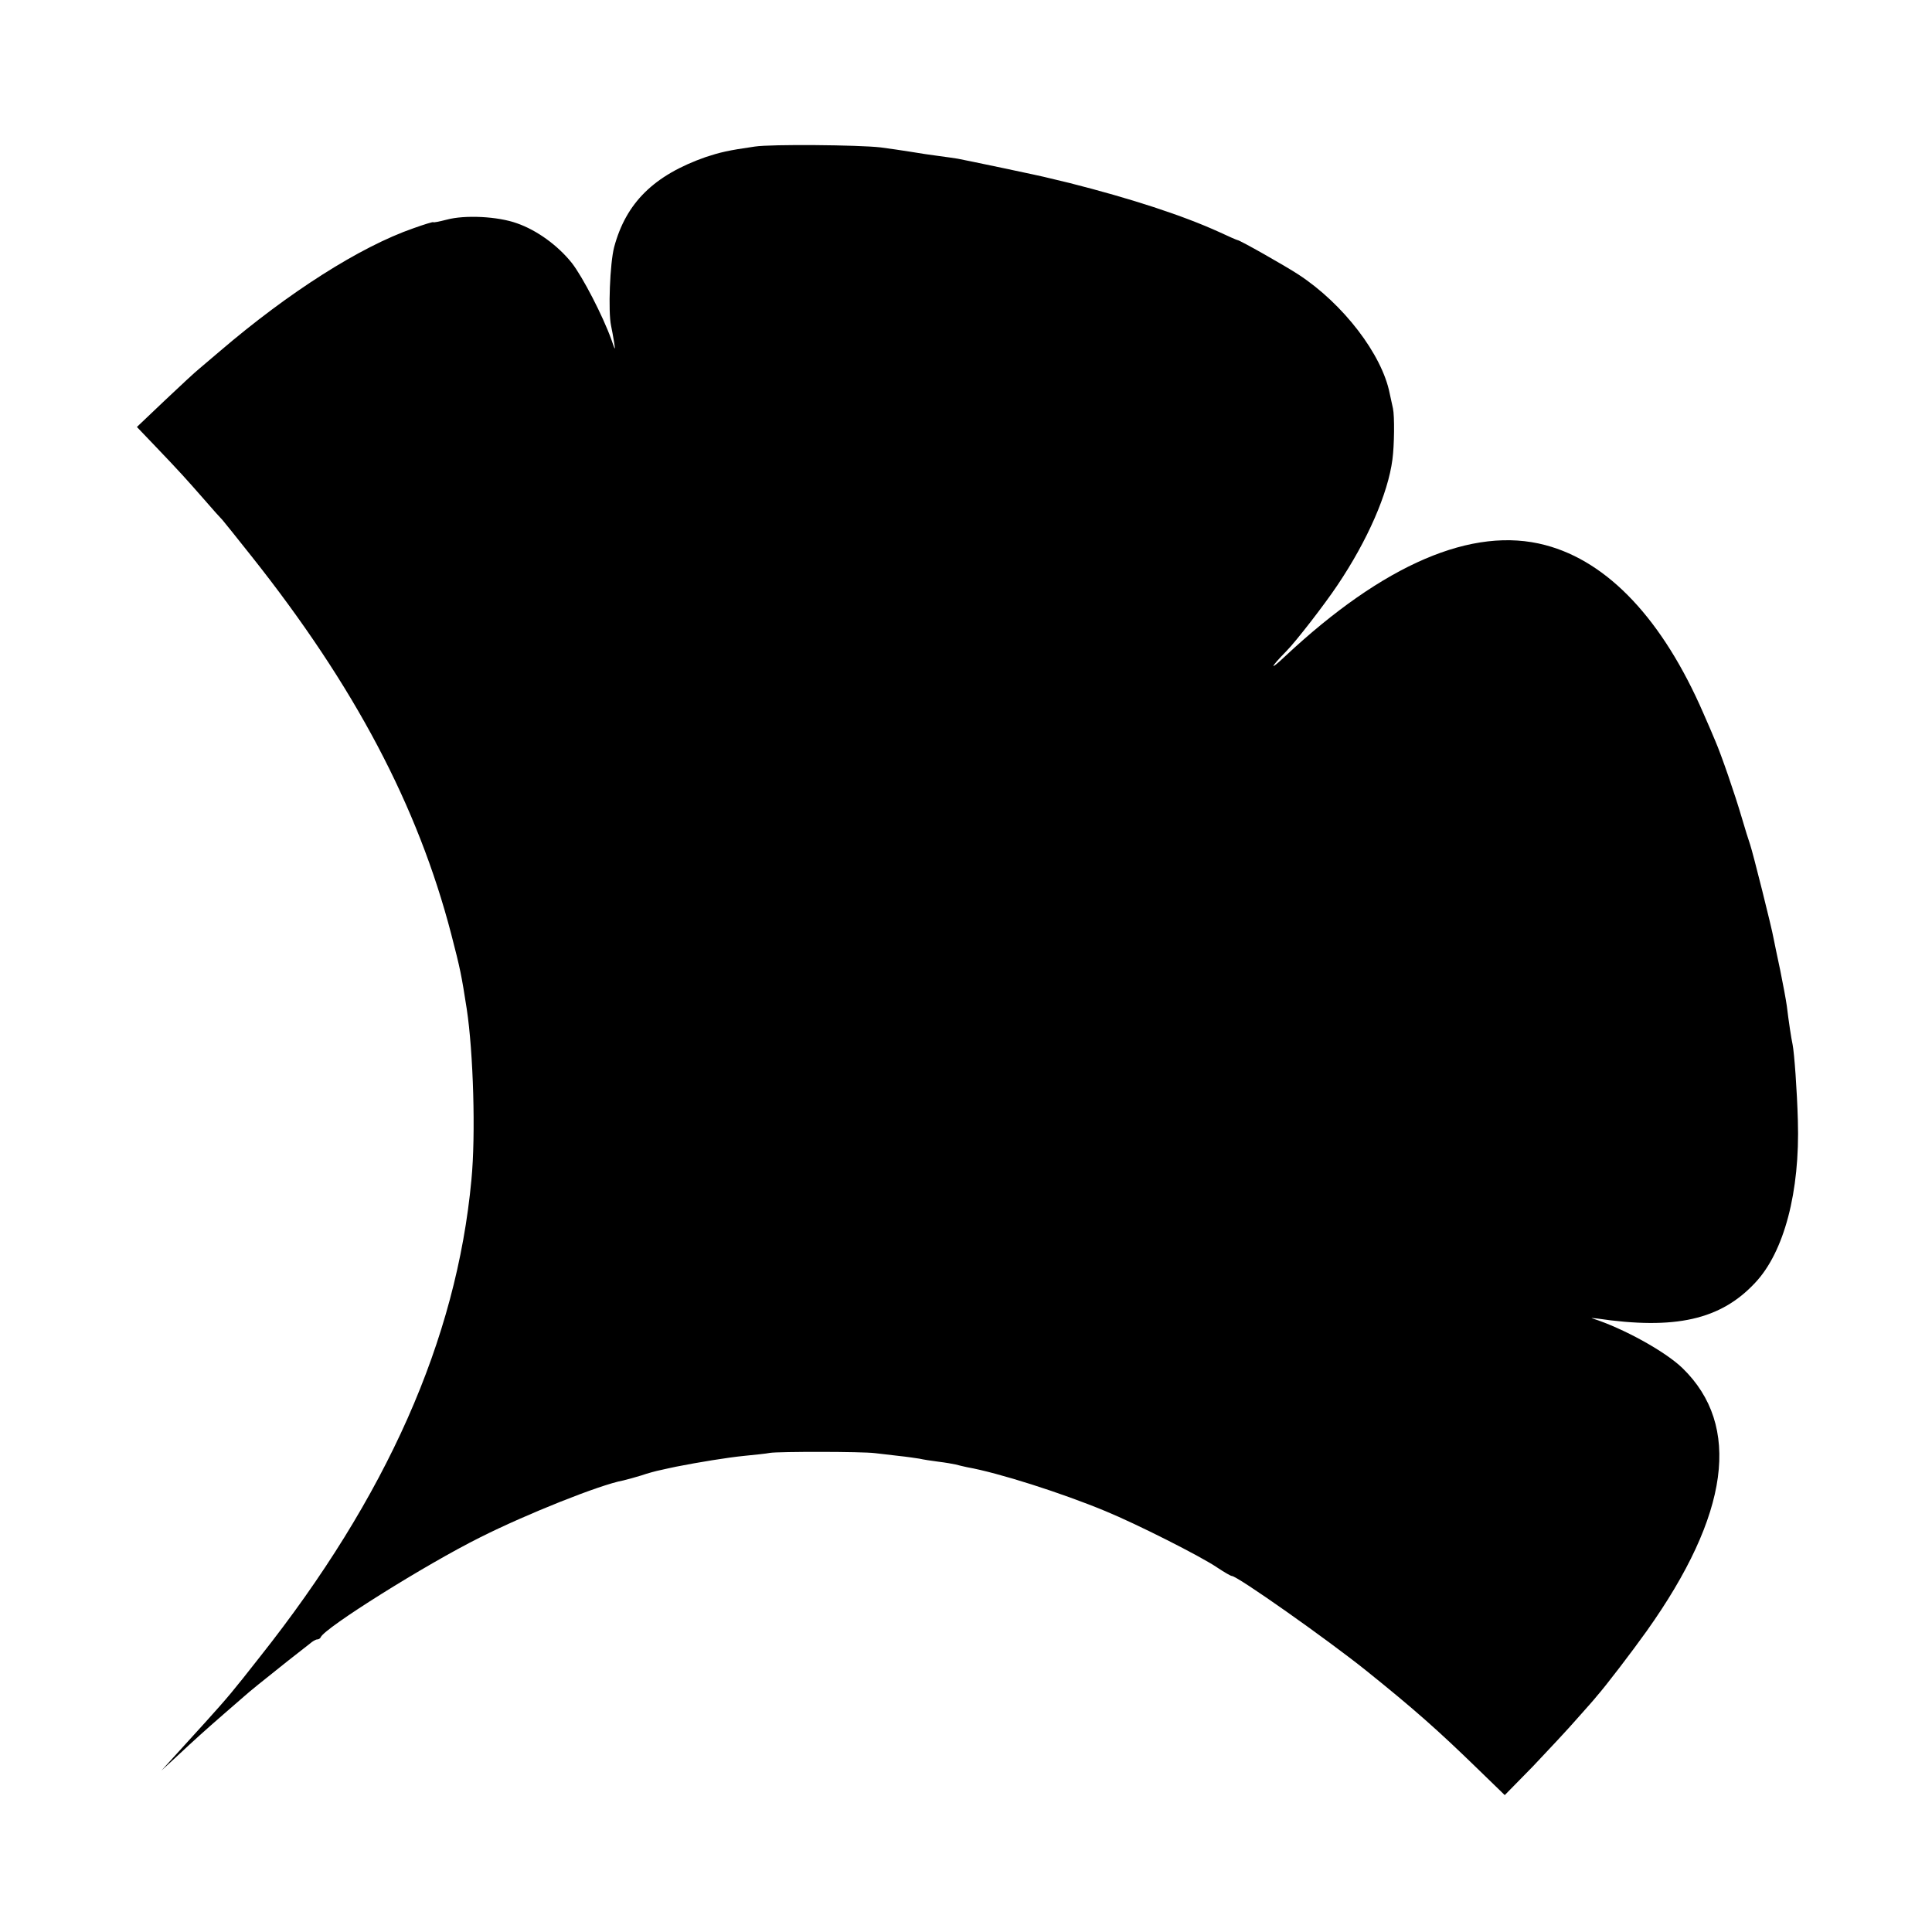
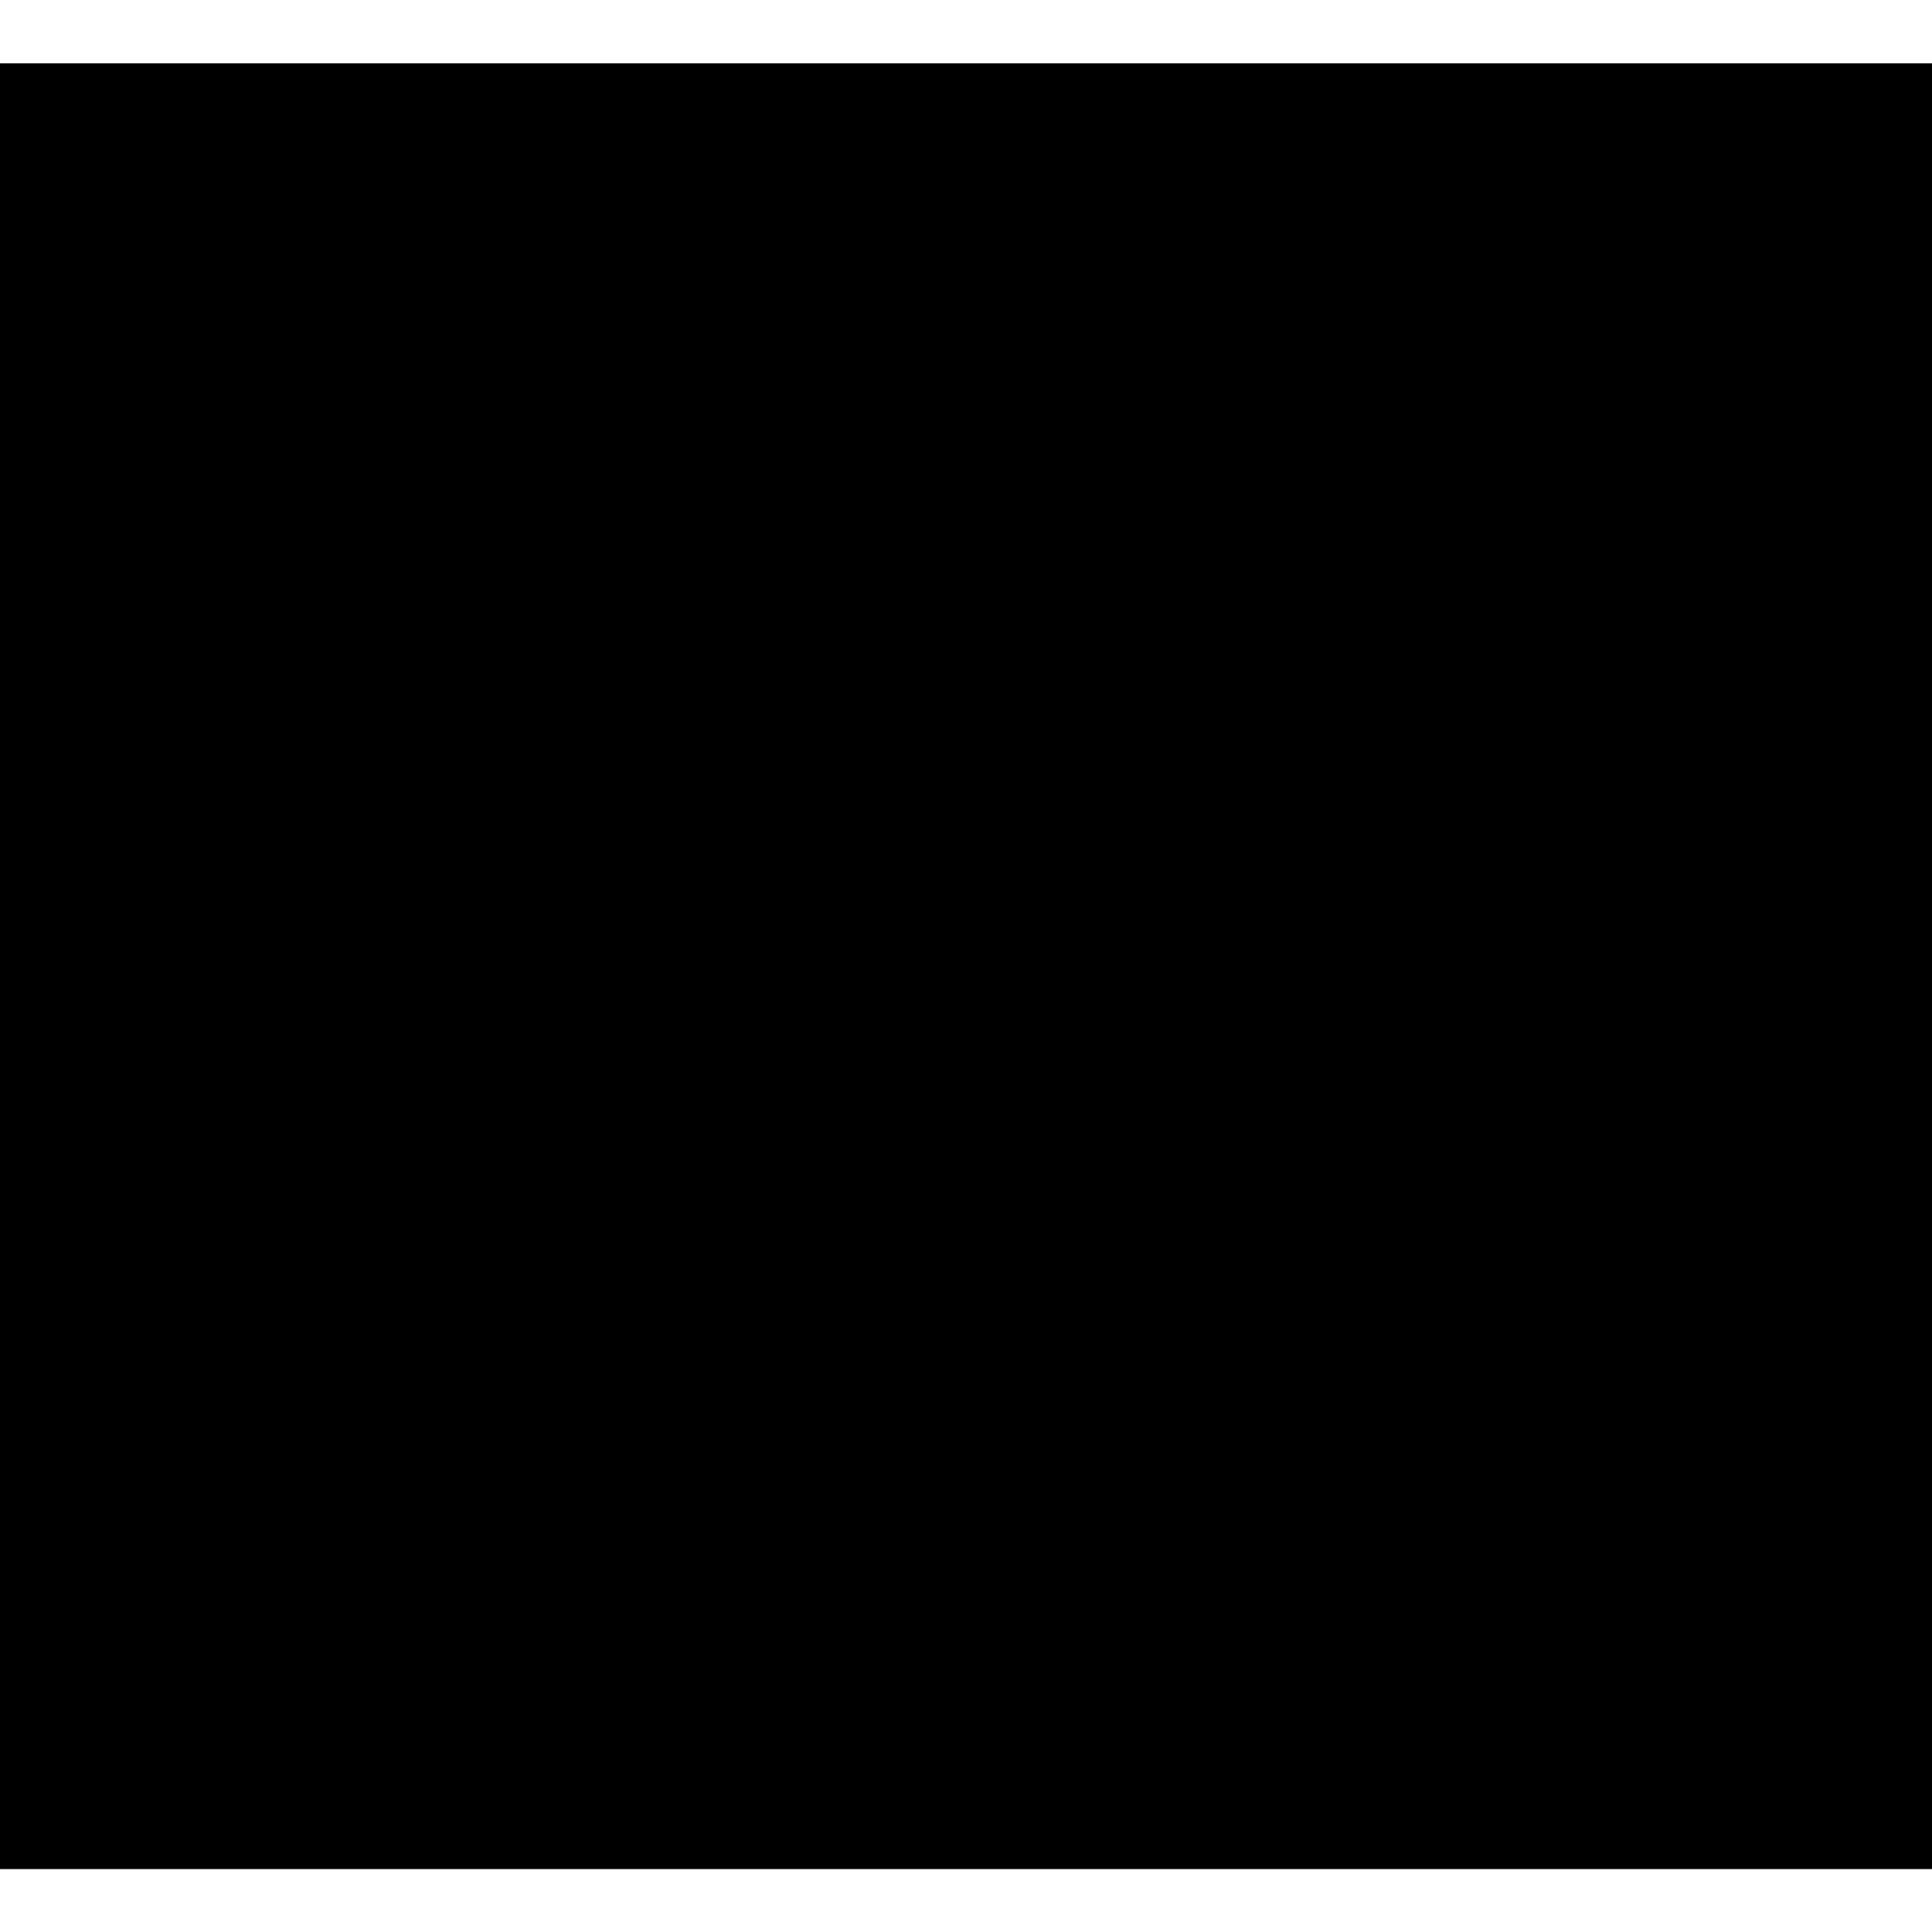
- <svg xmlns="http://www.w3.org/2000/svg" version="1.0" width="700pt" height="700pt" viewBox="0 0 700 700" preserveAspectRatio="xMidYMid meet">
-   <g transform="translate(0,700) scale(0.1,-0.1)" fill="#000000" stroke="none">
-     <path d="M2735 6469 c-98 -14 -126 -21 -178 -38 -188 -66 -289 -166 -332 -327 -15 -58 -22 -232 -11 -284 3 -14 8 -41 11 -60 5 -32 4 -31 -10 10 -31 86 -104 227 -143 277 -51 64 -127 119 -199 144 -69 25 -189 31 -255 13 -27 -7 -48 -11 -48 -9 0 2 -33 -8 -72 -22 -193 -67 -452 -232 -702 -446 -27 -23 -60 -51 -73 -62 -14 -11 -70 -63 -126 -116 l-101 -96 66 -69 c90 -94 114 -121 178 -194 30 -35 60 -68 66 -74 5 -6 53 -65 105 -131 374 -471 603 -905 724 -1370 33 -127 37 -148 56 -270 24 -157 33 -457 17 -620 -54 -579 -307 -1149 -767 -1729 -98 -125 -114 -144 -196 -235 -54 -59 -60 -66 -120 -132 l-40 -44 50 46 c76 71 104 96 175 158 36 31 70 61 76 66 14 13 72 60 154 125 36 28 73 57 83 65 9 8 21 15 26 15 5 0 11 3 13 8 14 34 381 264 578 362 167 84 435 191 518 206 13 3 42 11 65 18 23 8 56 17 72 20 17 4 41 9 55 12 81 16 185 33 245 39 39 4 81 8 95 11 32 5 334 5 380 -1 19 -2 58 -7 86 -10 29 -3 62 -8 75 -10 13 -3 44 -8 69 -11 25 -3 53 -8 62 -10 10 -3 29 -7 42 -10 113 -20 342 -93 501 -159 112 -46 346 -164 406 -205 24 -16 48 -30 52 -30 20 0 346 -230 487 -343 173 -139 259 -215 403 -355 l99 -96 102 104 c55 58 128 136 161 174 33 37 65 73 70 80 32 36 129 163 181 236 301 423 344 745 130 953 -63 61 -216 145 -326 180 -8 2 -1 2 15 0 284 -42 449 -5 574 129 105 111 163 330 155 588 -3 110 -13 245 -19 275 -5 23 -14 82 -21 140 -3 22 -14 81 -24 130 -11 50 -21 101 -24 115 -6 36 -75 311 -85 340 -5 14 -19 59 -31 100 -24 82 -74 227 -95 275 -7 17 -26 62 -43 100 -147 339 -345 550 -573 610 -263 70 -586 -69 -944 -404 -57 -54 -54 -41 5 19 35 35 140 171 186 240 109 162 183 332 199 455 7 51 8 158 2 185 -2 8 -7 33 -12 55 -28 141 -168 324 -330 430 -47 31 -213 125 -221 125 -2 0 -32 13 -66 29 -134 61 -322 122 -543 178 -33 8 -67 16 -75 18 -25 7 -303 65 -330 70 -14 2 -45 7 -70 10 -25 3 -70 10 -100 15 -30 5 -80 12 -110 16 -79 9 -396 12 -455 3z" />
+ <svg xmlns="http://www.w3.org/2000/svg" version="1.0" width="4852pt" height="4852pt" viewBox="0 0 4852 4852" preserveAspectRatio="xMidYMid meet">
+   <g transform="translate(0,4852) scale(0.1,-0.1)" fill="#000000" stroke="none">
+     <path d="M0 24255 l0 -22675 24260 0 24260 0 0 22675 0 22675 -24260 0 -24260 0 0 -22675z" />
  </g>
</svg>
